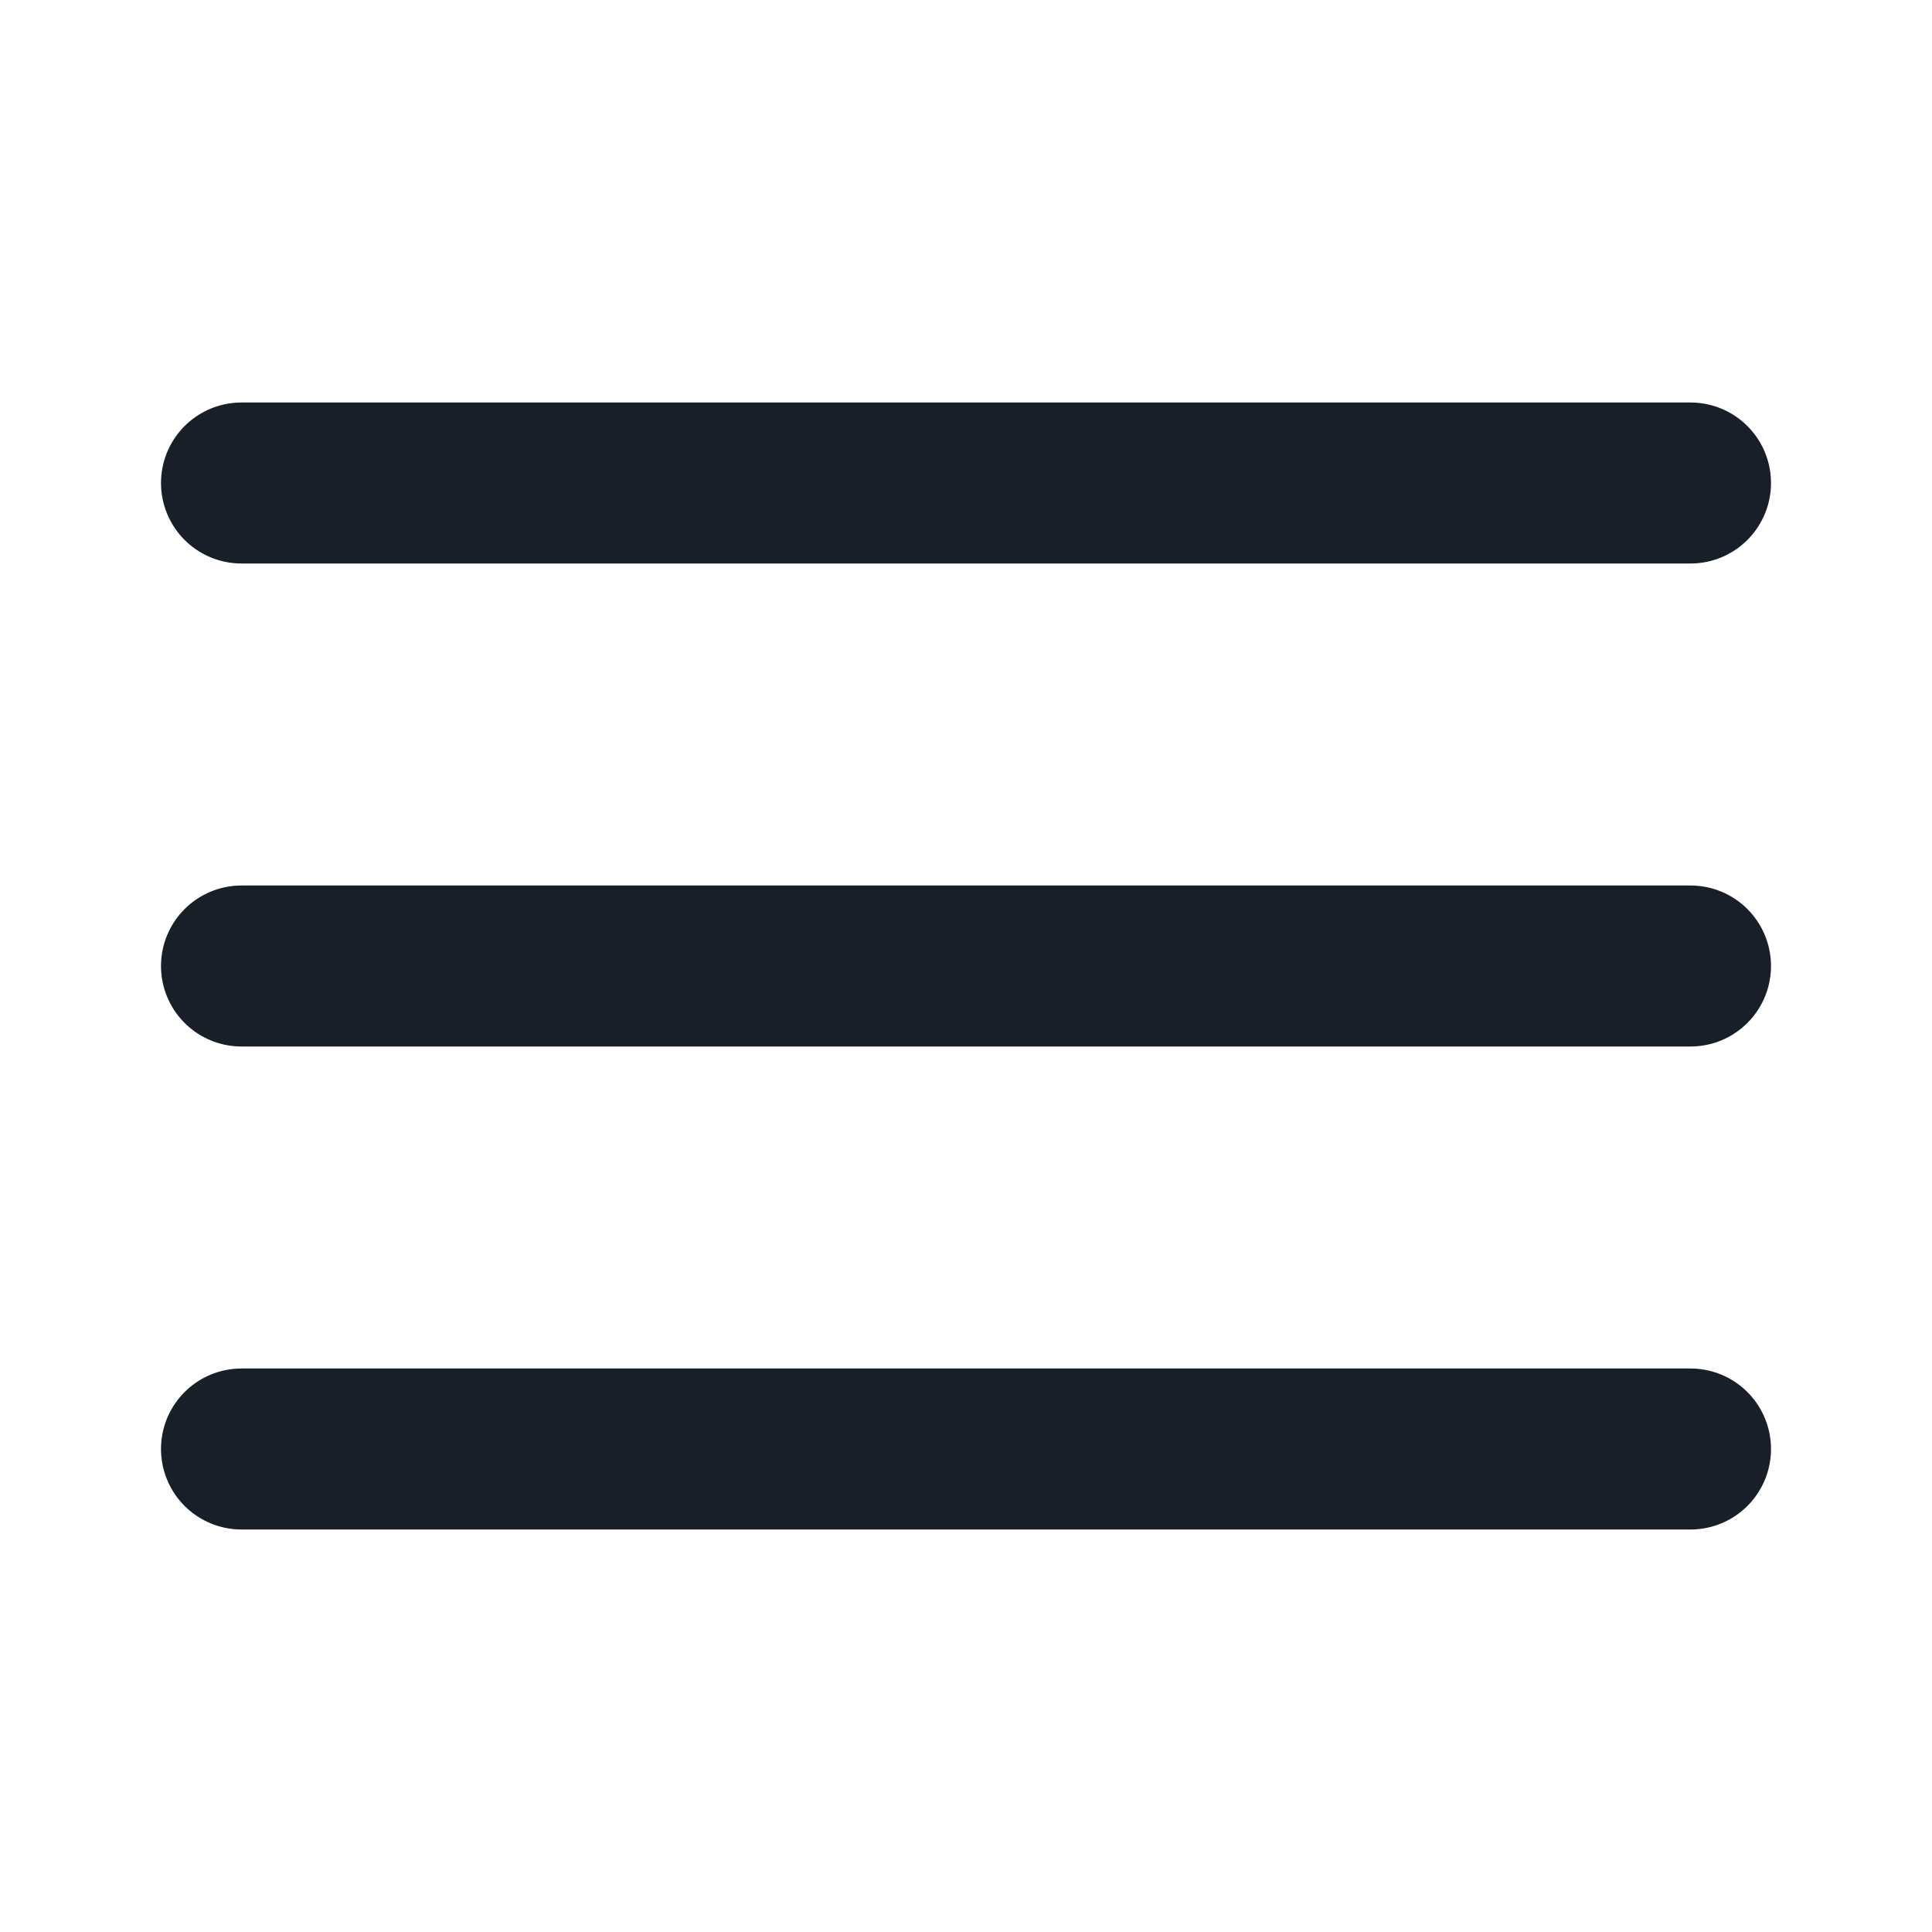
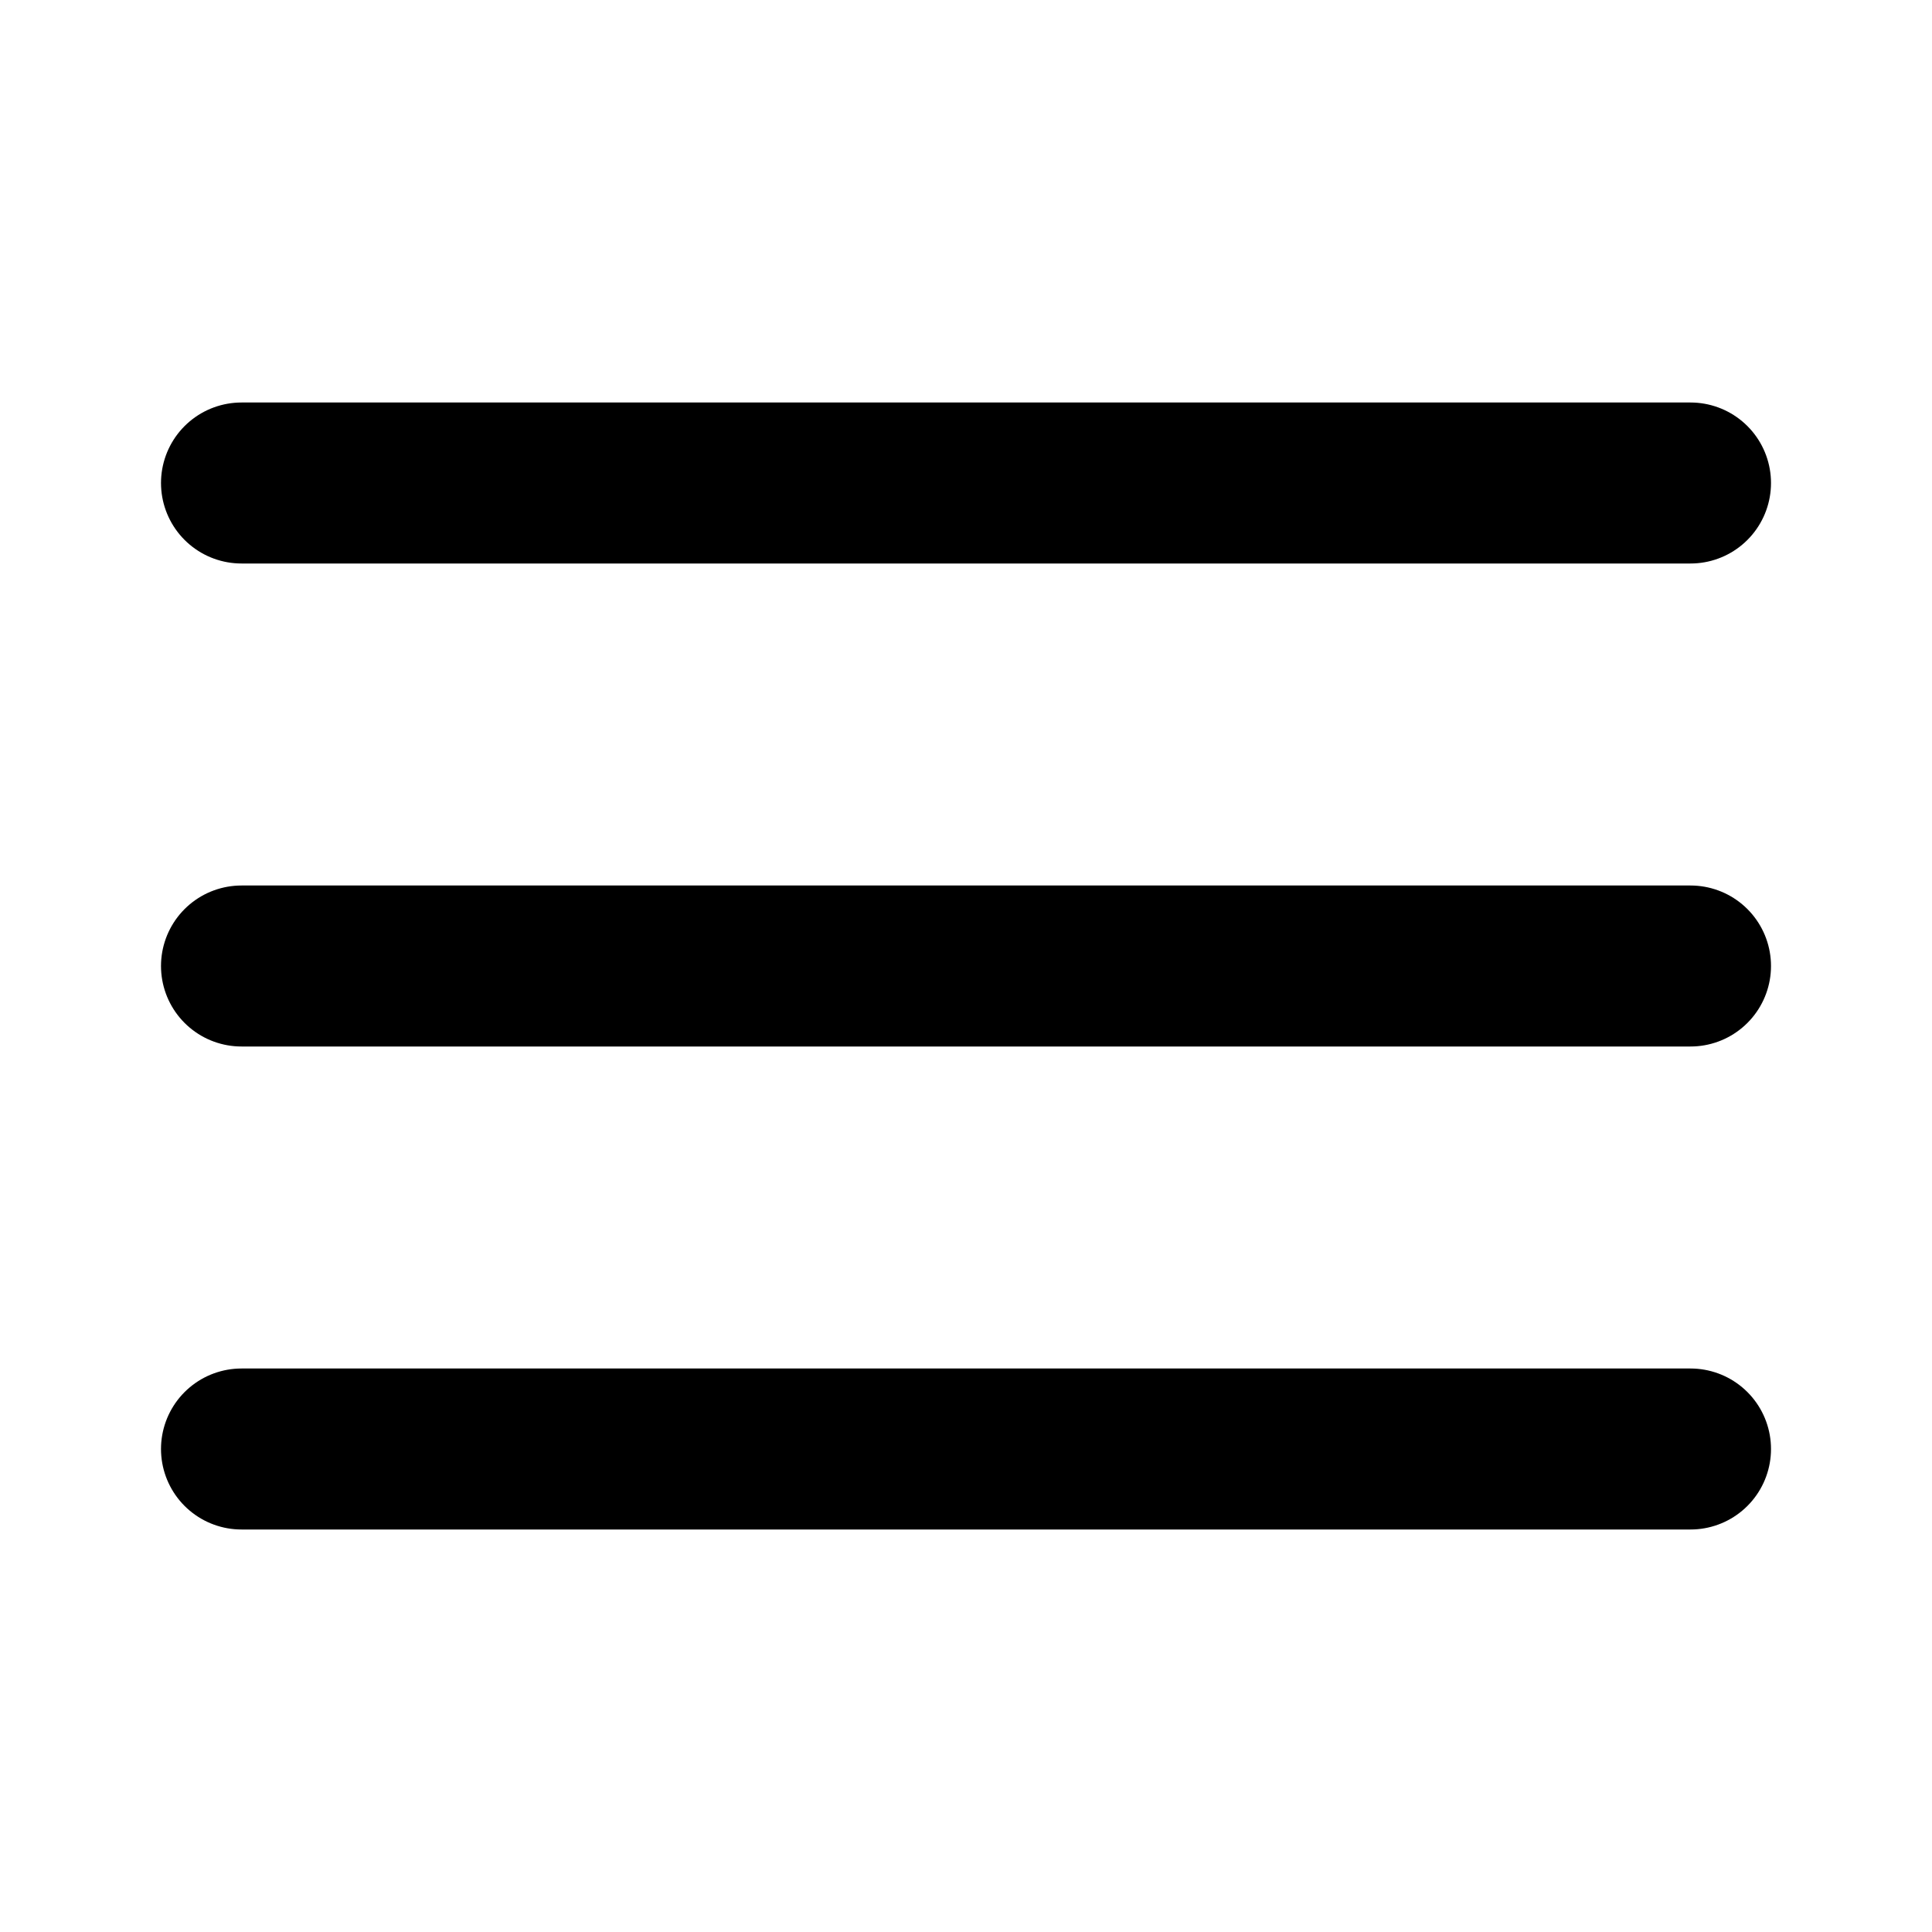
- <svg xmlns="http://www.w3.org/2000/svg" width="24" height="24" viewBox="0 0 24 24" fill="none">
-   <path d="M3 12H21" stroke="#191F28" stroke-width="2" stroke-linecap="round" stroke-linejoin="round" />
-   <path d="M3 6H21" stroke="#191F28" stroke-width="2" stroke-linecap="round" stroke-linejoin="round" />
-   <path d="M3 18H21" stroke="#191F28" stroke-width="2" stroke-linecap="round" stroke-linejoin="round" />
+ <svg xmlns="http://www.w3.org/2000/svg" width="100%" height="100%" viewBox="0 0 24 24" fill="none">
+   <path d="M3 12H21" stroke="currentColor" stroke-width="2" stroke-linecap="round" stroke-linejoin="round" />
+   <path d="M3 6H21" stroke="currentColor" stroke-width="2" stroke-linecap="round" stroke-linejoin="round" />
+   <path d="M3 18H21" stroke="currentColor" stroke-width="2" stroke-linecap="round" stroke-linejoin="round" />
</svg>
